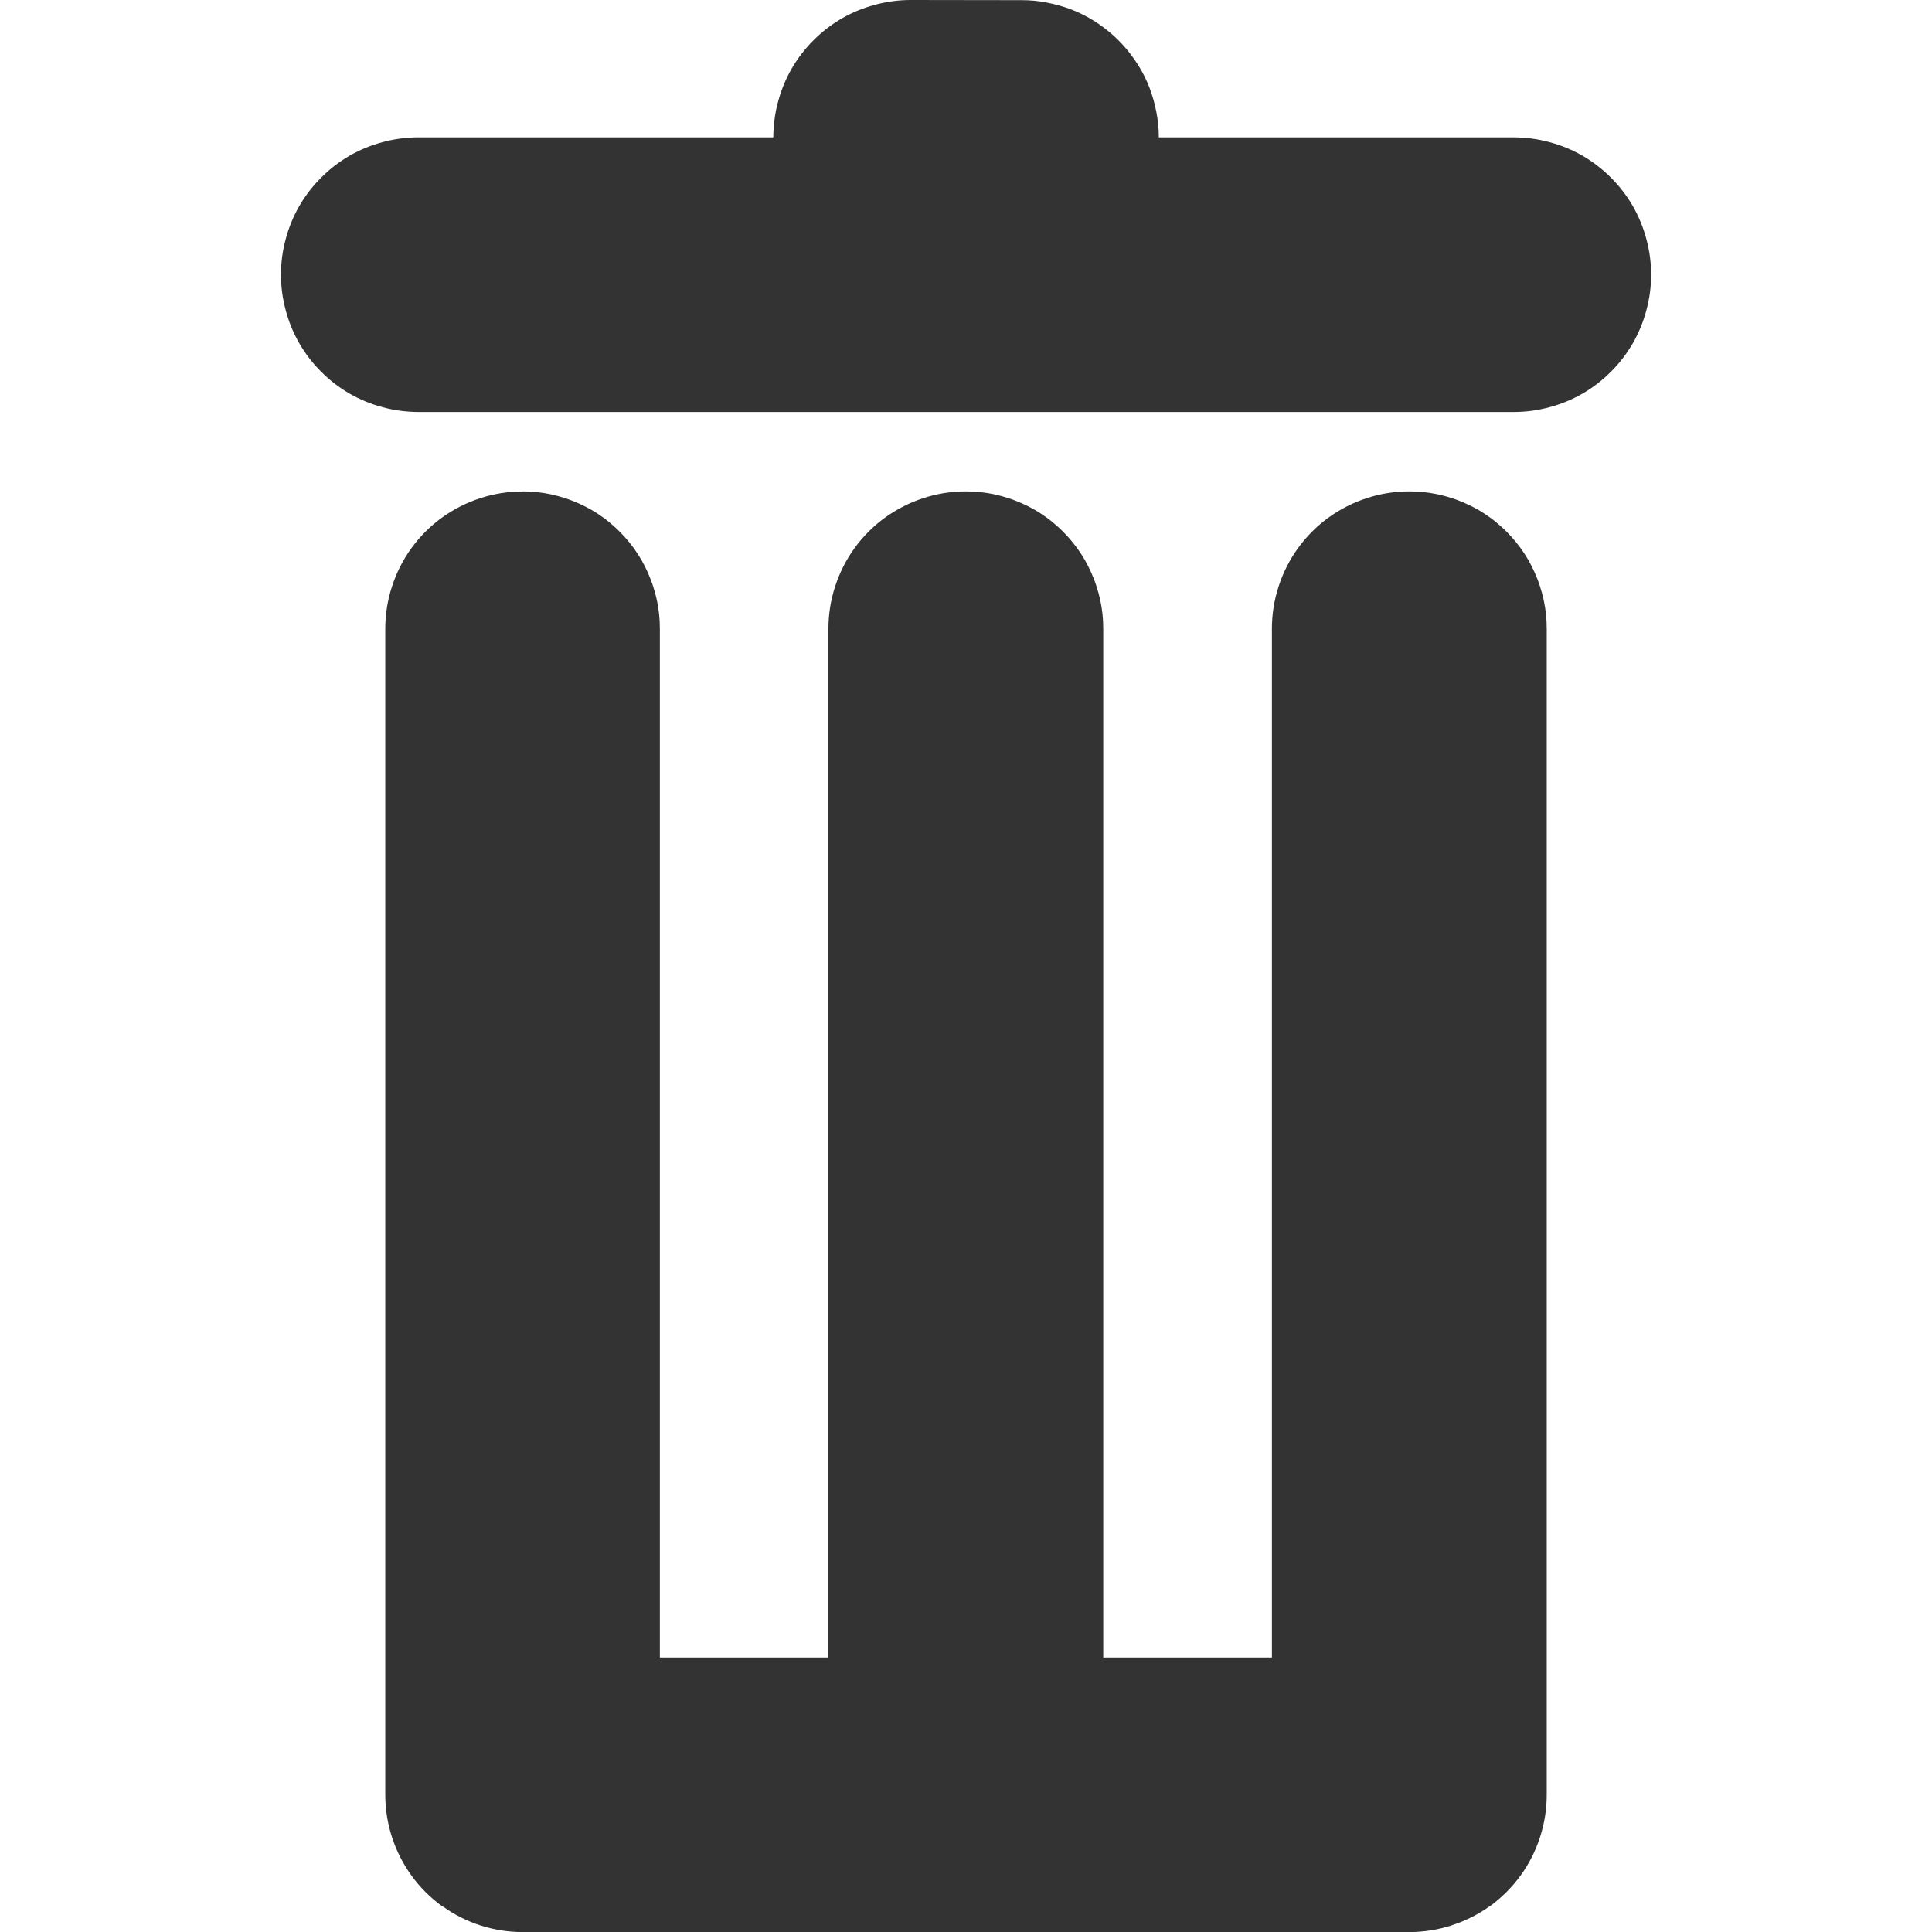
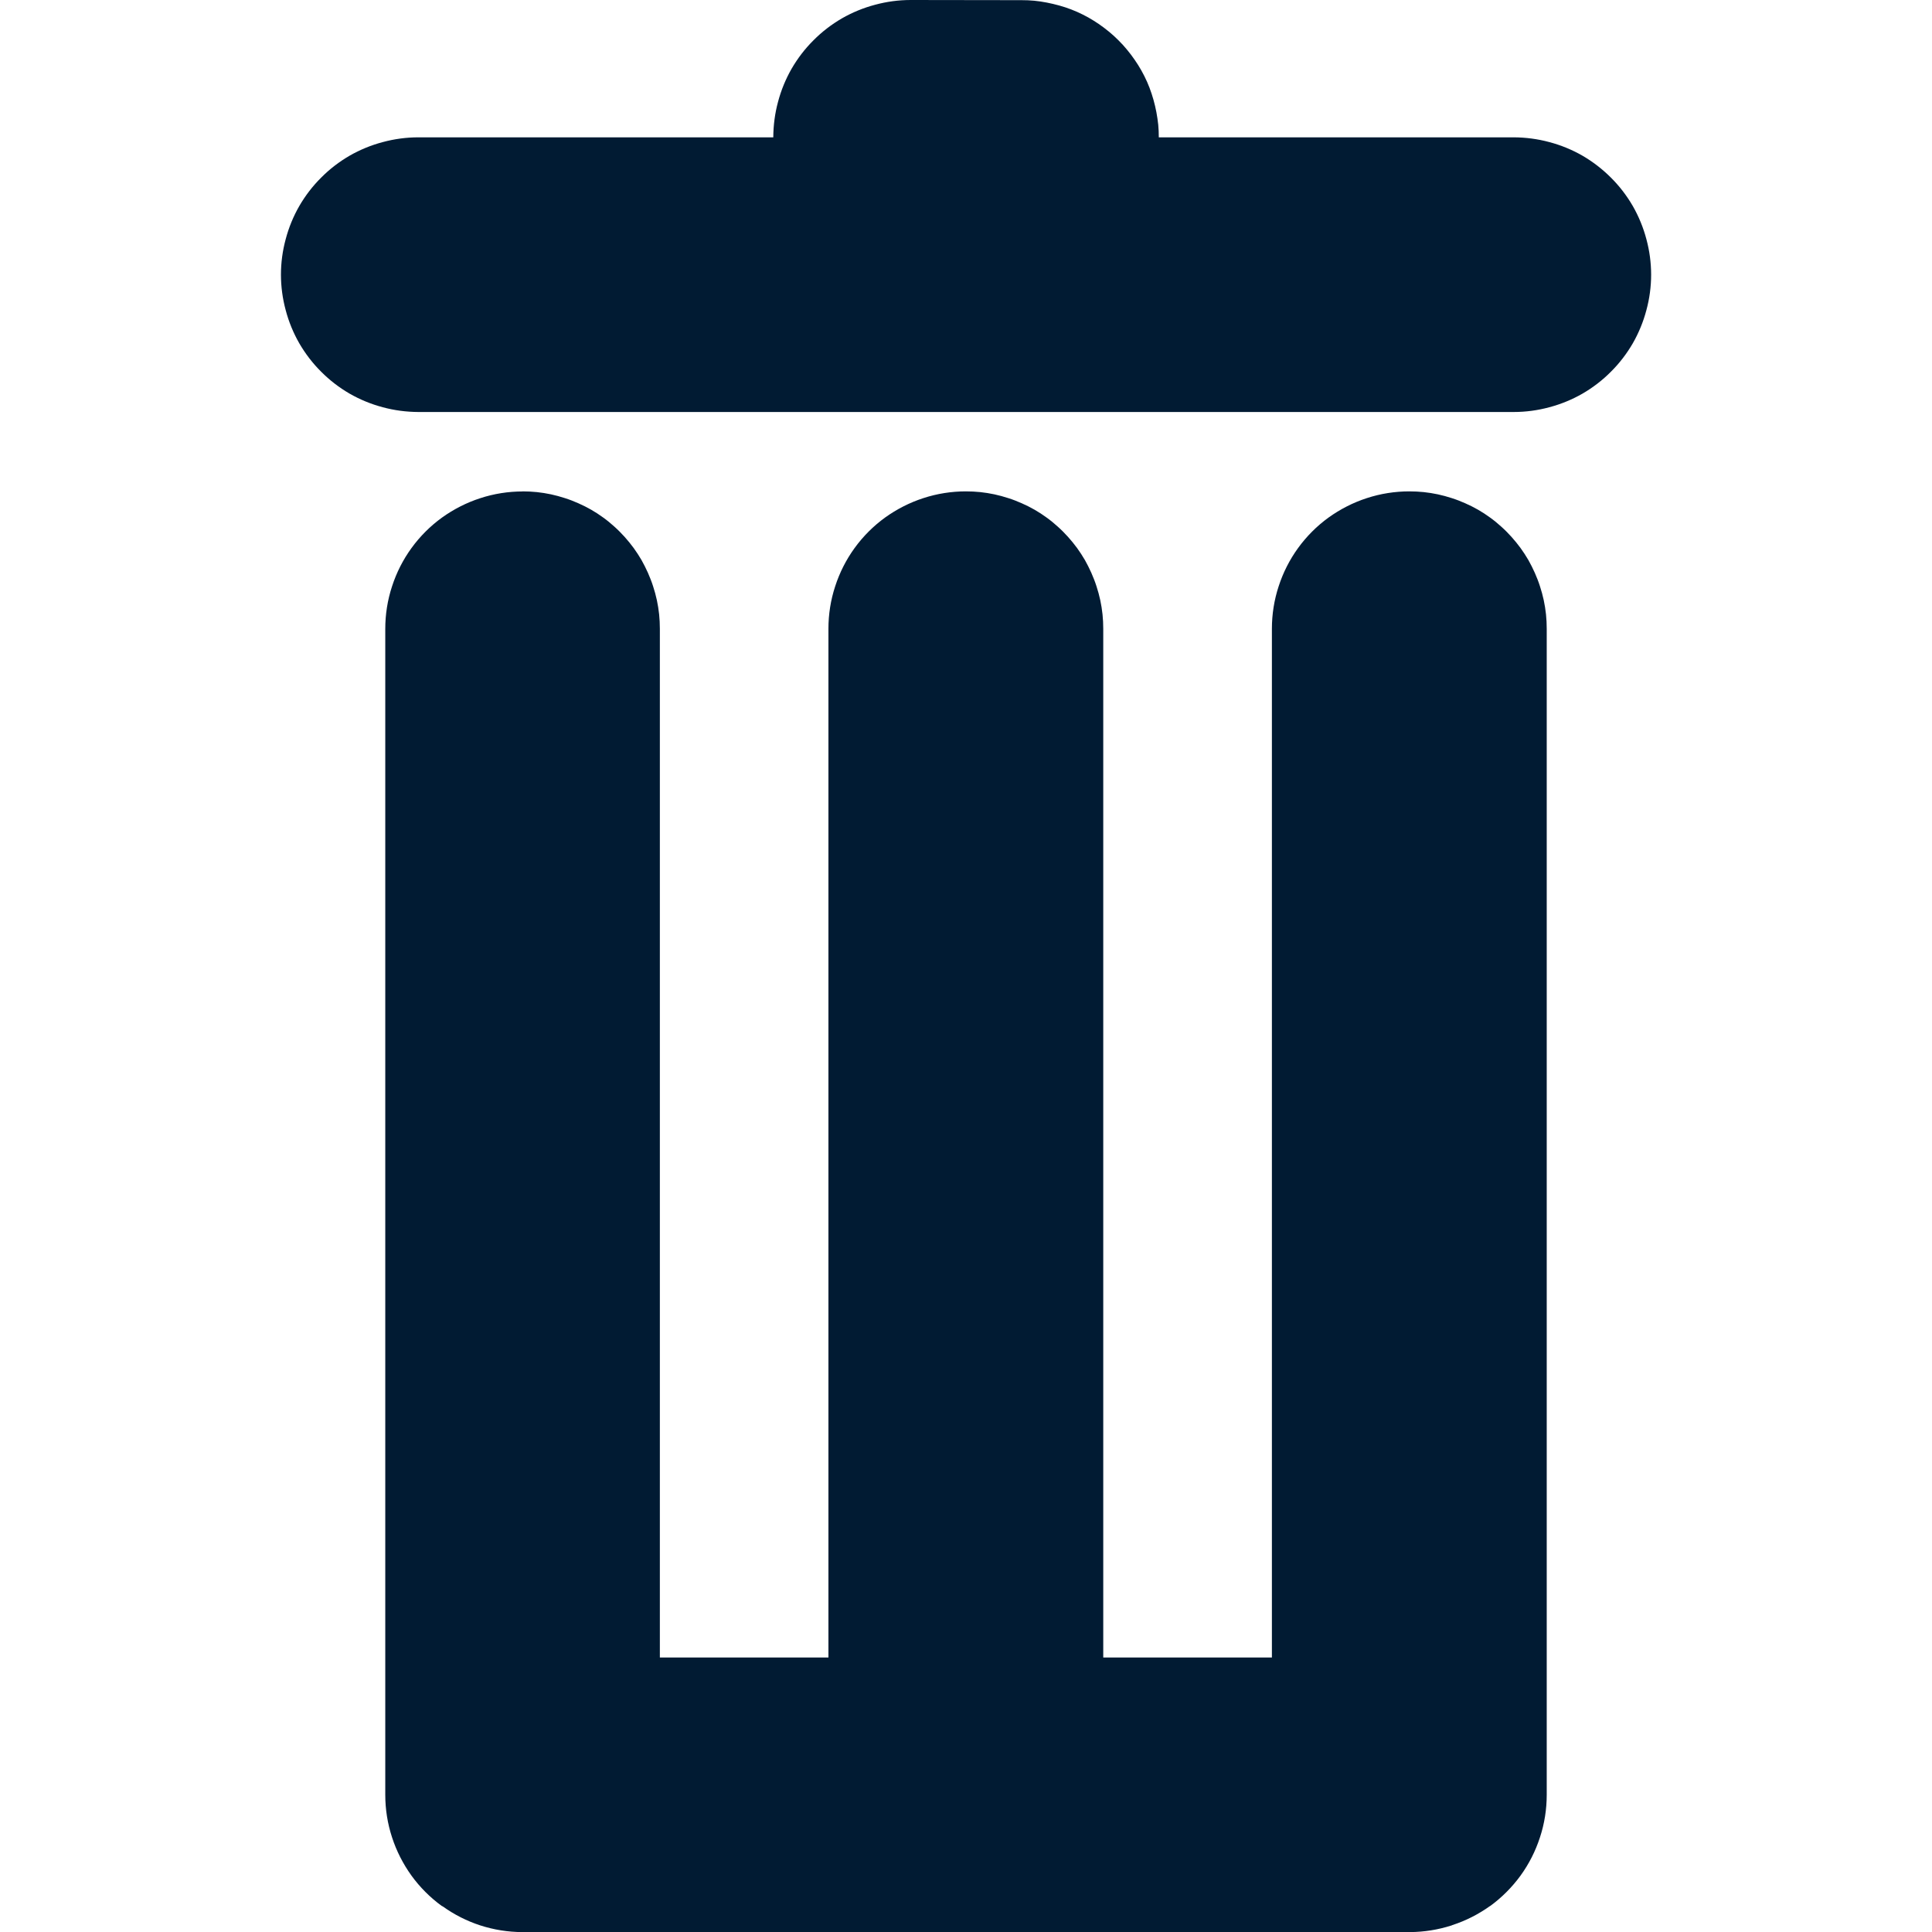
<svg xmlns="http://www.w3.org/2000/svg" width="24" height="24" viewBox="0 0 24 24" version="1.1" id="svg1">
  <defs id="defs1" />
  <g id="layer1" transform="translate(-902)">
-     <path d="m 908.493,6.105 c -0.179,8.71e-5 -0.357,0.028 -0.528,0.084 -0.17,0.055 -0.33,0.137 -0.475,0.241 -0.145,0.105 -0.273,0.233 -0.379,0.379 -0.105,0.145 -0.186,0.305 -0.241,0.475 -0.056,0.17 -0.084,0.349 -0.084,0.528 v 14.476 0.008 c 9e-5,0.179 0.028,0.357 0.084,0.528 0.055,0.17 0.137,0.33 0.241,0.475 0.105,0.145 0.232,0.272 0.376,0.377 l 0.003,0.001 c 0.004,0.002 0.009,0.004 0.013,0.007 0.141,0.101 0.296,0.179 0.46,0.233 0.17,0.055 0.348,0.084 0.527,0.084 h 0.011 5.491 0.016 5.491 0.011 c 0.003,7e-6 0.006,7e-6 0.008,0 0.173,-0.001 0.345,-0.029 0.509,-0.081 0.003,-8.94e-4 0.006,-0.002 0.009,-0.003 0.002,-8.94e-4 0.003,-0.002 0.006,-0.003 0.167,-0.054 0.325,-0.135 0.468,-0.237 l 0.003,-0.001 c 0.144,-0.105 0.271,-0.233 0.376,-0.377 0.105,-0.145 0.186,-0.305 0.241,-0.475 0.056,-0.17 0.084,-0.349 0.084,-0.528 V 22.269 7.811 c 10e-6,-0.06 -0.003,-0.119 -0.009,-0.179 -0.006,-0.059 -0.016,-0.118 -0.028,-0.176 -0.013,-0.059 -0.028,-0.116 -0.047,-0.173 -0.018,-0.057 -0.04,-0.112 -0.064,-0.167 -0.024,-0.054 -0.051,-0.107 -0.08,-0.159 -0.03,-0.051 -0.062,-0.101 -0.097,-0.149 -0.035,-0.048 -0.073,-0.094 -0.113,-0.139 -0.04,-0.044 -0.082,-0.087 -0.127,-0.127 -0.044,-0.04 -0.09,-0.078 -0.139,-0.113 -0.048,-0.035 -0.098,-0.068 -0.149,-0.097 -0.051,-0.029 -0.104,-0.056 -0.159,-0.08 -0.054,-0.024 -0.11,-0.046 -0.167,-0.064 -0.057,-0.019 -0.115,-0.034 -0.173,-0.047 -0.058,-0.012 -0.117,-0.022 -0.176,-0.028 -0.059,-0.006 -0.119,-0.009 -0.179,-0.009 -0.179,8.77e-5 -0.357,0.028 -0.528,0.084 -0.17,0.055 -0.33,0.137 -0.475,0.241 -0.145,0.105 -0.273,0.233 -0.379,0.379 -0.105,0.145 -0.186,0.305 -0.241,0.475 -0.056,0.17 -0.084,0.349 -0.084,0.528 V 20.59 h -2.095 V 7.811 c 10e-6,-0.06 -0.003,-0.119 -0.009,-0.179 -0.006,-0.059 -0.016,-0.118 -0.028,-0.176 -0.013,-0.059 -0.028,-0.116 -0.047,-0.173 -0.018,-0.057 -0.04,-0.112 -0.064,-0.167 -0.024,-0.054 -0.051,-0.107 -0.08,-0.159 -0.03,-0.051 -0.062,-0.101 -0.097,-0.149 -0.035,-0.048 -0.073,-0.094 -0.113,-0.139 -0.04,-0.044 -0.082,-0.087 -0.127,-0.127 -0.044,-0.04 -0.09,-0.078 -0.139,-0.113 -0.048,-0.035 -0.098,-0.068 -0.149,-0.097 -0.051,-0.029 -0.104,-0.056 -0.159,-0.08 -0.054,-0.024 -0.11,-0.046 -0.167,-0.064 -0.057,-0.019 -0.115,-0.034 -0.173,-0.047 -0.058,-0.012 -0.117,-0.022 -0.176,-0.028 -0.059,-0.006 -0.119,-0.009 -0.179,-0.009 -0.179,8.71e-5 -0.357,0.028 -0.528,0.084 -0.17,0.055 -0.33,0.137 -0.475,0.241 -0.145,0.105 -0.273,0.233 -0.379,0.379 -0.105,0.145 -0.186,0.305 -0.241,0.475 -0.056,0.17 -0.084,0.349 -0.084,0.528 V 20.59 h -2.094 V 7.811 c 2e-5,-0.06 -0.003,-0.119 -0.009,-0.179 -0.006,-0.059 -0.016,-0.118 -0.028,-0.176 -0.013,-0.059 -0.028,-0.116 -0.047,-0.173 -0.018,-0.057 -0.04,-0.112 -0.064,-0.167 -0.024,-0.054 -0.051,-0.107 -0.08,-0.159 -0.03,-0.051 -0.062,-0.101 -0.097,-0.149 -0.035,-0.048 -0.073,-0.094 -0.113,-0.139 -0.04,-0.044 -0.082,-0.087 -0.127,-0.127 -0.044,-0.04 -0.09,-0.078 -0.139,-0.113 -0.048,-0.035 -0.098,-0.068 -0.149,-0.097 -0.051,-0.029 -0.104,-0.056 -0.159,-0.08 -0.054,-0.024 -0.11,-0.046 -0.167,-0.064 -0.057,-0.019 -0.115,-0.034 -0.173,-0.047 -0.058,-0.012 -0.117,-0.022 -0.176,-0.028 -0.059,-0.006 -0.119,-0.009 -0.179,-0.009 z" style="fill:#333333;stroke-width:0.683;stroke-linecap:round;stroke-linejoin:round;paint-order:stroke markers fill" id="path54" />
-     <path d="M 913.312,1.4660487e-5 C 913.163,2.1568642e-4 913.015,0.02 912.871,0.059 c -0.144,0.038 -0.283,0.095 -0.412,0.169 -0.129,0.075 -0.248,0.166 -0.353,0.272 -0.106,0.105 -0.197,0.224 -0.272,0.353 -0.074,0.129 -0.131,0.268 -0.169,0.412 -0.039,0.144 -0.058,0.292 -0.059,0.441 h -4.41 c -0.149,2.009e-4 -0.297,0.02 -0.441,0.059 -0.144,0.038 -0.283,0.095 -0.412,0.169 -0.129,0.075 -0.248,0.166 -0.353,0.272 -0.106,0.105 -0.197,0.224 -0.272,0.353 -0.074,0.129 -0.131,0.268 -0.169,0.412 -0.039,0.144 -0.059,0.292 -0.059,0.441 2e-4,0.149 0.02,0.297 0.059,0.441 0.038,0.144 0.095,0.283 0.169,0.412 0.075,0.129 0.166,0.248 0.272,0.353 0.105,0.106 0.224,0.197 0.353,0.272 0.129,0.074 0.268,0.131 0.412,0.169 0.144,0.039 0.292,0.058 0.441,0.059 h 13.609 c 0.149,-2.006e-4 0.297,-0.02 0.441,-0.059 0.144,-0.038 0.283,-0.095 0.412,-0.169 0.129,-0.075 0.248,-0.166 0.353,-0.272 0.106,-0.105 0.197,-0.224 0.272,-0.353 0.074,-0.129 0.131,-0.268 0.169,-0.412 0.039,-0.144 0.059,-0.292 0.059,-0.441 -1.9e-4,-0.149 -0.02,-0.297 -0.059,-0.441 -0.038,-0.144 -0.095,-0.283 -0.169,-0.412 -0.075,-0.129 -0.166,-0.248 -0.272,-0.353 C 921.906,2.101 921.787,2.009 921.658,1.934 921.529,1.86 921.39,1.803 921.246,1.765 c -0.144,-0.039 -0.292,-0.058 -0.441,-0.059 h -4.41 c 2.1e-4,-0.053 -0.002,-0.105 -0.007,-0.157 -0.006,-0.052 -0.013,-0.104 -0.023,-0.156 -0.01,-0.052 -0.022,-0.103 -0.036,-0.153 -0.014,-0.051 -0.031,-0.1 -0.049,-0.149 -0.019,-0.049 -0.04,-0.098 -0.064,-0.145 -0.024,-0.047 -0.049,-0.093 -0.077,-0.137 -0.028,-0.044 -0.058,-0.088 -0.089,-0.129 -0.032,-0.042 -0.065,-0.082 -0.1,-0.121 -0.036,-0.039 -0.073,-0.076 -0.112,-0.112 -0.039,-0.035 -0.079,-0.069 -0.121,-0.1 -0.042,-0.032 -0.085,-0.062 -0.129,-0.089 -0.045,-0.028 -0.09,-0.054 -0.137,-0.077 -0.047,-0.024 -0.096,-0.045 -0.145,-0.064 -0.049,-0.019 -0.099,-0.035 -0.149,-0.049 -0.051,-0.014 -0.102,-0.026 -0.153,-0.036 -0.052,-0.01 -0.104,-0.018 -0.156,-0.023 -0.052,-0.005 -0.105,-0.007 -0.157,-0.007 z" style="fill:#333333;stroke-width:0.683;stroke-linecap:round;stroke-linejoin:round;paint-order:stroke markers fill" id="path55" />
+     <path d="m 908.493,6.105 c -0.179,8.71e-5 -0.357,0.028 -0.528,0.084 -0.17,0.055 -0.33,0.137 -0.475,0.241 -0.145,0.105 -0.273,0.233 -0.379,0.379 -0.105,0.145 -0.186,0.305 -0.241,0.475 -0.056,0.17 -0.084,0.349 -0.084,0.528 v 14.476 0.008 c 9e-5,0.179 0.028,0.357 0.084,0.528 0.055,0.17 0.137,0.33 0.241,0.475 0.105,0.145 0.232,0.272 0.376,0.377 l 0.003,0.001 c 0.004,0.002 0.009,0.004 0.013,0.007 0.141,0.101 0.296,0.179 0.46,0.233 0.17,0.055 0.348,0.084 0.527,0.084 h 0.011 5.491 0.016 5.491 0.011 c 0.003,7e-6 0.006,7e-6 0.008,0 0.173,-0.001 0.345,-0.029 0.509,-0.081 0.003,-8.94e-4 0.006,-0.002 0.009,-0.003 0.002,-8.94e-4 0.003,-0.002 0.006,-0.003 0.167,-0.054 0.325,-0.135 0.468,-0.237 l 0.003,-0.001 c 0.144,-0.105 0.271,-0.233 0.376,-0.377 0.105,-0.145 0.186,-0.305 0.241,-0.475 0.056,-0.17 0.084,-0.349 0.084,-0.528 V 22.269 7.811 c 10e-6,-0.06 -0.003,-0.119 -0.009,-0.179 -0.006,-0.059 -0.016,-0.118 -0.028,-0.176 -0.013,-0.059 -0.028,-0.116 -0.047,-0.173 -0.018,-0.057 -0.04,-0.112 -0.064,-0.167 -0.024,-0.054 -0.051,-0.107 -0.08,-0.159 -0.03,-0.051 -0.062,-0.101 -0.097,-0.149 -0.035,-0.048 -0.073,-0.094 -0.113,-0.139 -0.04,-0.044 -0.082,-0.087 -0.127,-0.127 -0.044,-0.04 -0.09,-0.078 -0.139,-0.113 -0.048,-0.035 -0.098,-0.068 -0.149,-0.097 -0.051,-0.029 -0.104,-0.056 -0.159,-0.08 -0.054,-0.024 -0.11,-0.046 -0.167,-0.064 -0.057,-0.019 -0.115,-0.034 -0.173,-0.047 -0.058,-0.012 -0.117,-0.022 -0.176,-0.028 -0.059,-0.006 -0.119,-0.009 -0.179,-0.009 -0.179,8.77e-5 -0.357,0.028 -0.528,0.084 -0.17,0.055 -0.33,0.137 -0.475,0.241 -0.145,0.105 -0.273,0.233 -0.379,0.379 -0.105,0.145 -0.186,0.305 -0.241,0.475 -0.056,0.17 -0.084,0.349 -0.084,0.528 V 20.59 h -2.095 V 7.811 c 10e-6,-0.06 -0.003,-0.119 -0.009,-0.179 -0.006,-0.059 -0.016,-0.118 -0.028,-0.176 -0.013,-0.059 -0.028,-0.116 -0.047,-0.173 -0.018,-0.057 -0.04,-0.112 -0.064,-0.167 -0.024,-0.054 -0.051,-0.107 -0.08,-0.159 -0.03,-0.051 -0.062,-0.101 -0.097,-0.149 -0.035,-0.048 -0.073,-0.094 -0.113,-0.139 -0.04,-0.044 -0.082,-0.087 -0.127,-0.127 -0.044,-0.04 -0.09,-0.078 -0.139,-0.113 -0.048,-0.035 -0.098,-0.068 -0.149,-0.097 -0.051,-0.029 -0.104,-0.056 -0.159,-0.08 -0.054,-0.024 -0.11,-0.046 -0.167,-0.064 -0.057,-0.019 -0.115,-0.034 -0.173,-0.047 -0.058,-0.012 -0.117,-0.022 -0.176,-0.028 -0.059,-0.006 -0.119,-0.009 -0.179,-0.009 -0.179,8.71e-5 -0.357,0.028 -0.528,0.084 -0.17,0.055 -0.33,0.137 -0.475,0.241 -0.145,0.105 -0.273,0.233 -0.379,0.379 -0.105,0.145 -0.186,0.305 -0.241,0.475 -0.056,0.17 -0.084,0.349 -0.084,0.528 V 20.59 h -2.094 V 7.811 c 2e-5,-0.06 -0.003,-0.119 -0.009,-0.179 -0.006,-0.059 -0.016,-0.118 -0.028,-0.176 -0.013,-0.059 -0.028,-0.116 -0.047,-0.173 -0.018,-0.057 -0.04,-0.112 -0.064,-0.167 -0.024,-0.054 -0.051,-0.107 -0.08,-0.159 -0.03,-0.051 -0.062,-0.101 -0.097,-0.149 -0.035,-0.048 -0.073,-0.094 -0.113,-0.139 -0.04,-0.044 -0.082,-0.087 -0.127,-0.127 -0.044,-0.04 -0.09,-0.078 -0.139,-0.113 -0.048,-0.035 -0.098,-0.068 -0.149,-0.097 -0.051,-0.029 -0.104,-0.056 -0.159,-0.08 -0.054,-0.024 -0.11,-0.046 -0.167,-0.064 -0.057,-0.019 -0.115,-0.034 -0.173,-0.047 -0.058,-0.012 -0.117,-0.022 -0.176,-0.028 -0.059,-0.006 -0.119,-0.009 -0.179,-0.009 z" style="fill:#011b33;stroke-width:0.683;stroke-linecap:round;stroke-linejoin:round;paint-order:stroke markers fill" id="path54" />
+     <path d="M 913.312,1.4660487e-5 C 913.163,2.1568642e-4 913.015,0.02 912.871,0.059 c -0.144,0.038 -0.283,0.095 -0.412,0.169 -0.129,0.075 -0.248,0.166 -0.353,0.272 -0.106,0.105 -0.197,0.224 -0.272,0.353 -0.074,0.129 -0.131,0.268 -0.169,0.412 -0.039,0.144 -0.058,0.292 -0.059,0.441 h -4.41 c -0.149,2.009e-4 -0.297,0.02 -0.441,0.059 -0.144,0.038 -0.283,0.095 -0.412,0.169 -0.129,0.075 -0.248,0.166 -0.353,0.272 -0.106,0.105 -0.197,0.224 -0.272,0.353 -0.074,0.129 -0.131,0.268 -0.169,0.412 -0.039,0.144 -0.059,0.292 -0.059,0.441 2e-4,0.149 0.02,0.297 0.059,0.441 0.038,0.144 0.095,0.283 0.169,0.412 0.075,0.129 0.166,0.248 0.272,0.353 0.105,0.106 0.224,0.197 0.353,0.272 0.129,0.074 0.268,0.131 0.412,0.169 0.144,0.039 0.292,0.058 0.441,0.059 h 13.609 c 0.149,-2.006e-4 0.297,-0.02 0.441,-0.059 0.144,-0.038 0.283,-0.095 0.412,-0.169 0.129,-0.075 0.248,-0.166 0.353,-0.272 0.106,-0.105 0.197,-0.224 0.272,-0.353 0.074,-0.129 0.131,-0.268 0.169,-0.412 0.039,-0.144 0.059,-0.292 0.059,-0.441 -1.9e-4,-0.149 -0.02,-0.297 -0.059,-0.441 -0.038,-0.144 -0.095,-0.283 -0.169,-0.412 -0.075,-0.129 -0.166,-0.248 -0.272,-0.353 C 921.906,2.101 921.787,2.009 921.658,1.934 921.529,1.86 921.39,1.803 921.246,1.765 c -0.144,-0.039 -0.292,-0.058 -0.441,-0.059 h -4.41 c 2.1e-4,-0.053 -0.002,-0.105 -0.007,-0.157 -0.006,-0.052 -0.013,-0.104 -0.023,-0.156 -0.01,-0.052 -0.022,-0.103 -0.036,-0.153 -0.014,-0.051 -0.031,-0.1 -0.049,-0.149 -0.019,-0.049 -0.04,-0.098 -0.064,-0.145 -0.024,-0.047 -0.049,-0.093 -0.077,-0.137 -0.028,-0.044 -0.058,-0.088 -0.089,-0.129 -0.032,-0.042 -0.065,-0.082 -0.1,-0.121 -0.036,-0.039 -0.073,-0.076 -0.112,-0.112 -0.039,-0.035 -0.079,-0.069 -0.121,-0.1 -0.042,-0.032 -0.085,-0.062 -0.129,-0.089 -0.045,-0.028 -0.09,-0.054 -0.137,-0.077 -0.047,-0.024 -0.096,-0.045 -0.145,-0.064 -0.049,-0.019 -0.099,-0.035 -0.149,-0.049 -0.051,-0.014 -0.102,-0.026 -0.153,-0.036 -0.052,-0.01 -0.104,-0.018 -0.156,-0.023 -0.052,-0.005 -0.105,-0.007 -0.157,-0.007 z" style="fill:#011b33;stroke-width:0.683;stroke-linecap:round;stroke-linejoin:round;paint-order:stroke markers fill" id="path55" />
  </g>
</svg>
